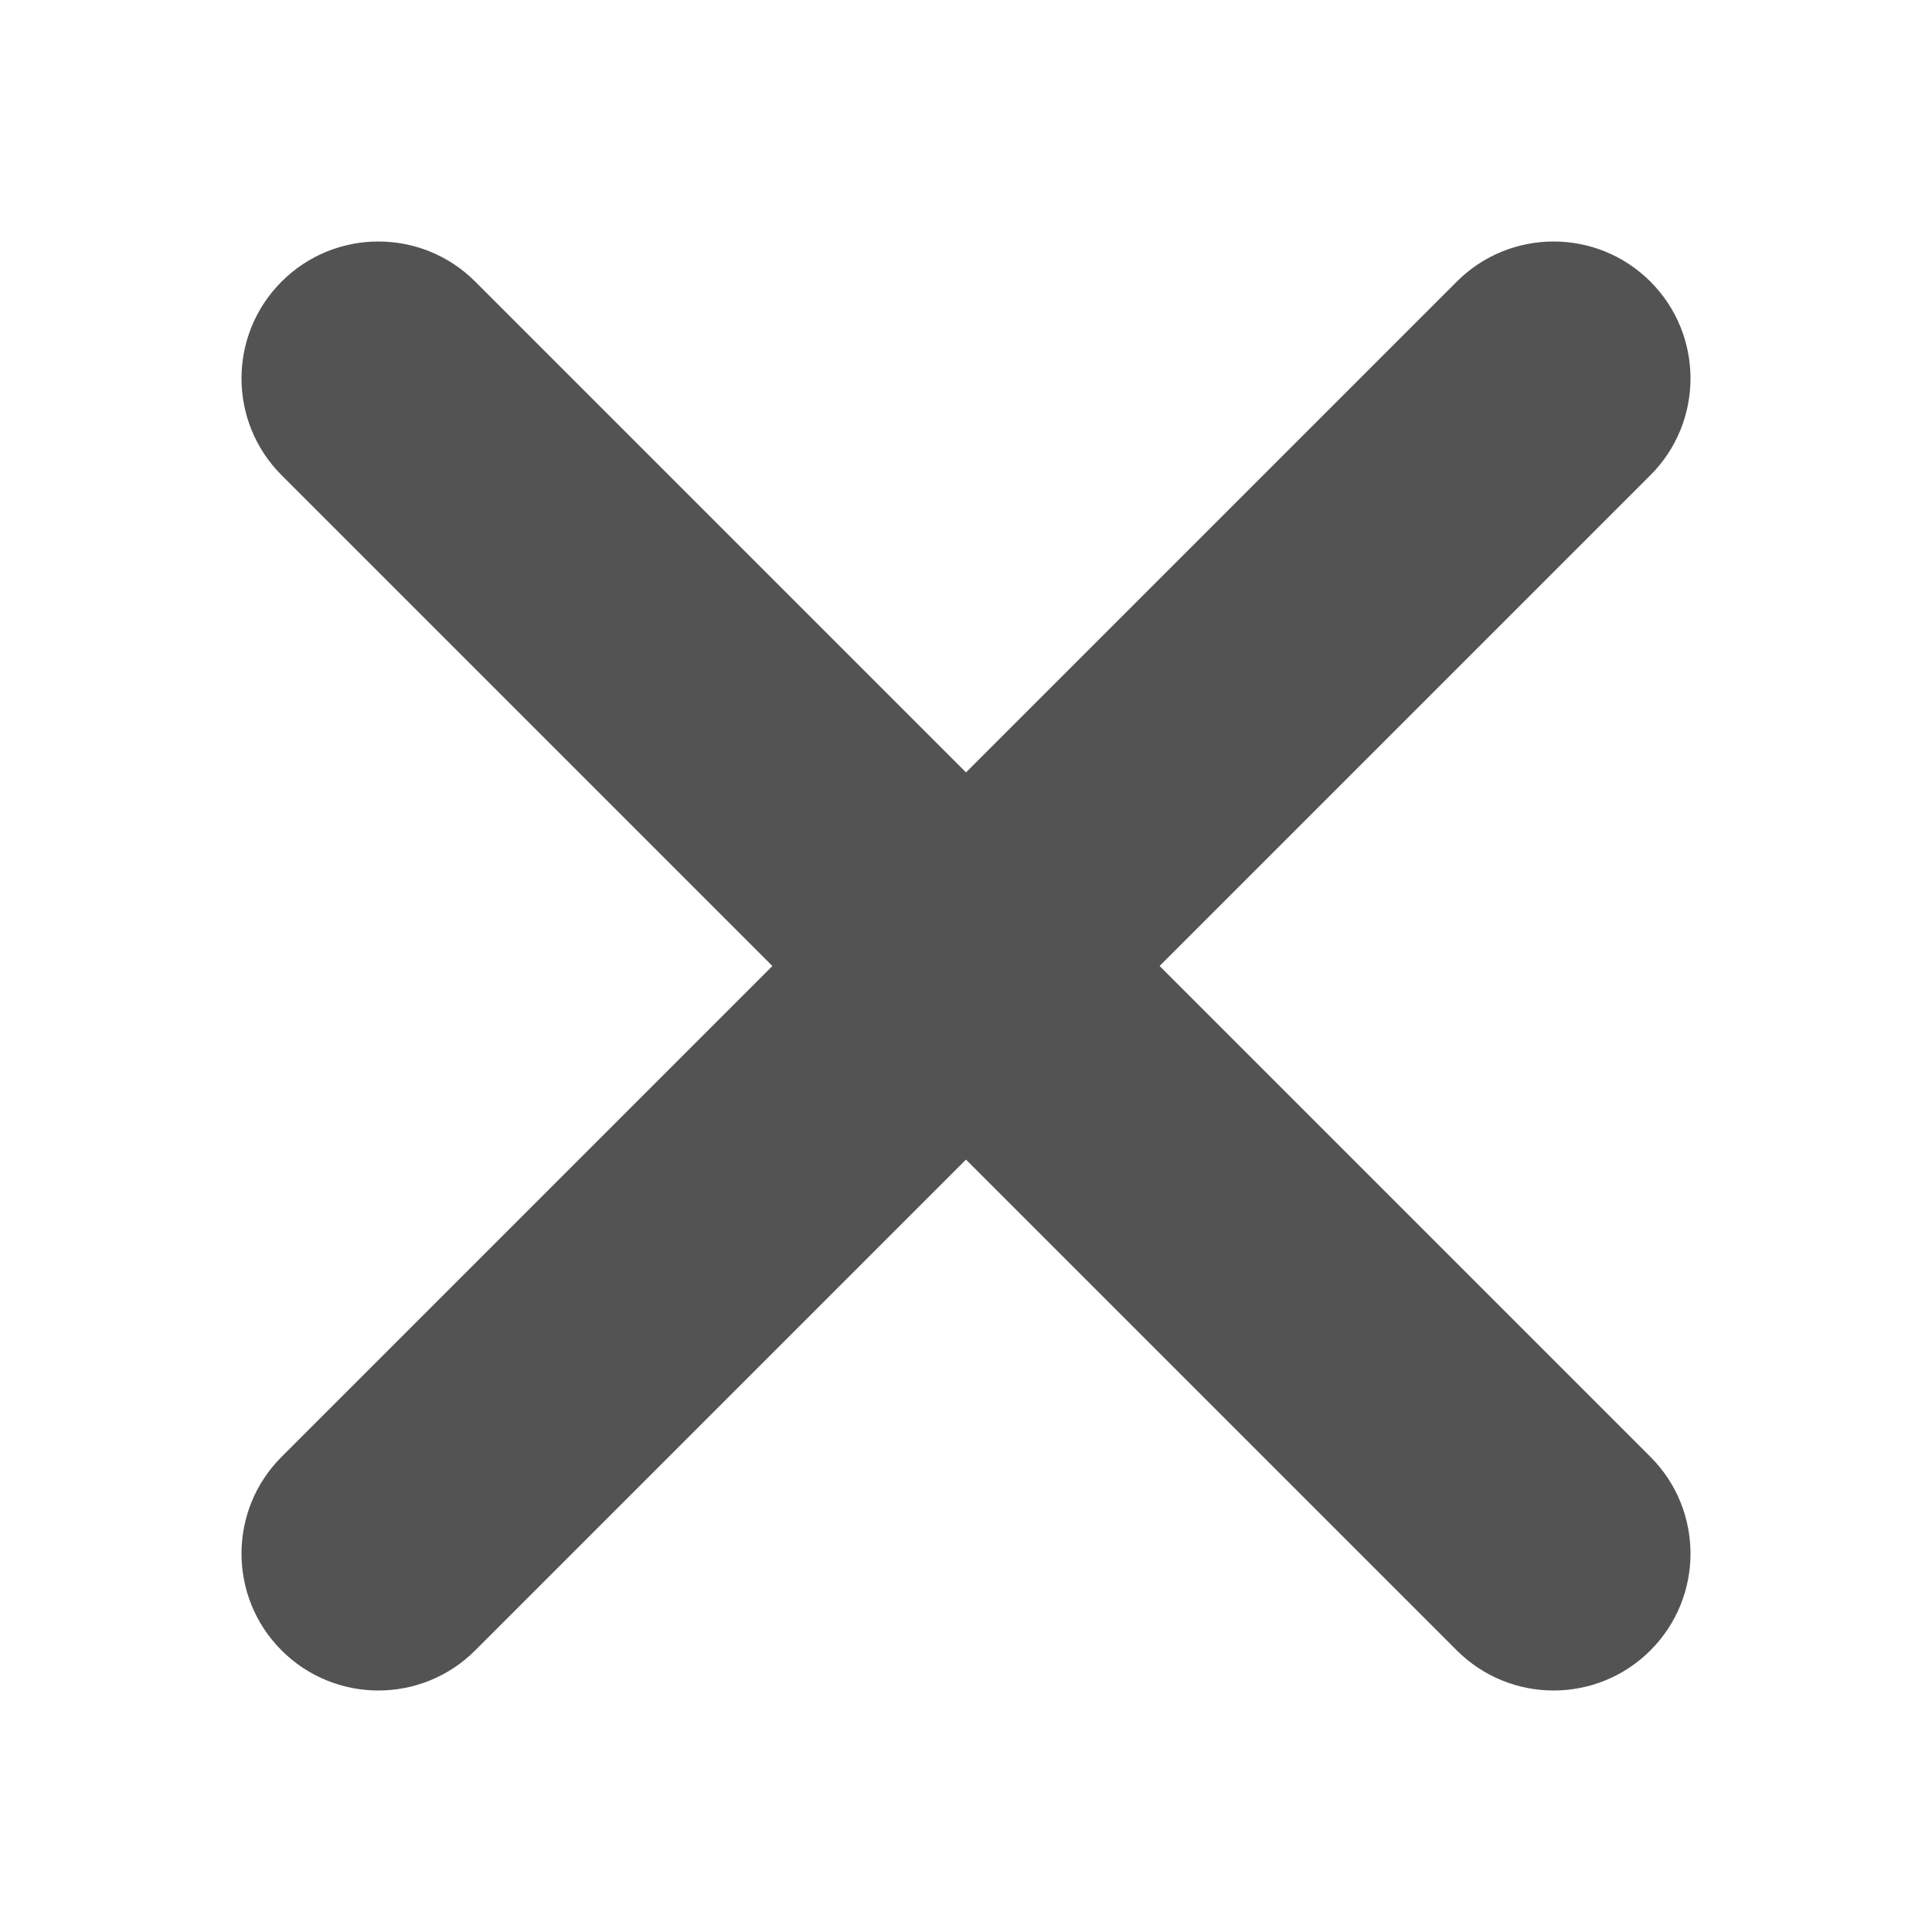
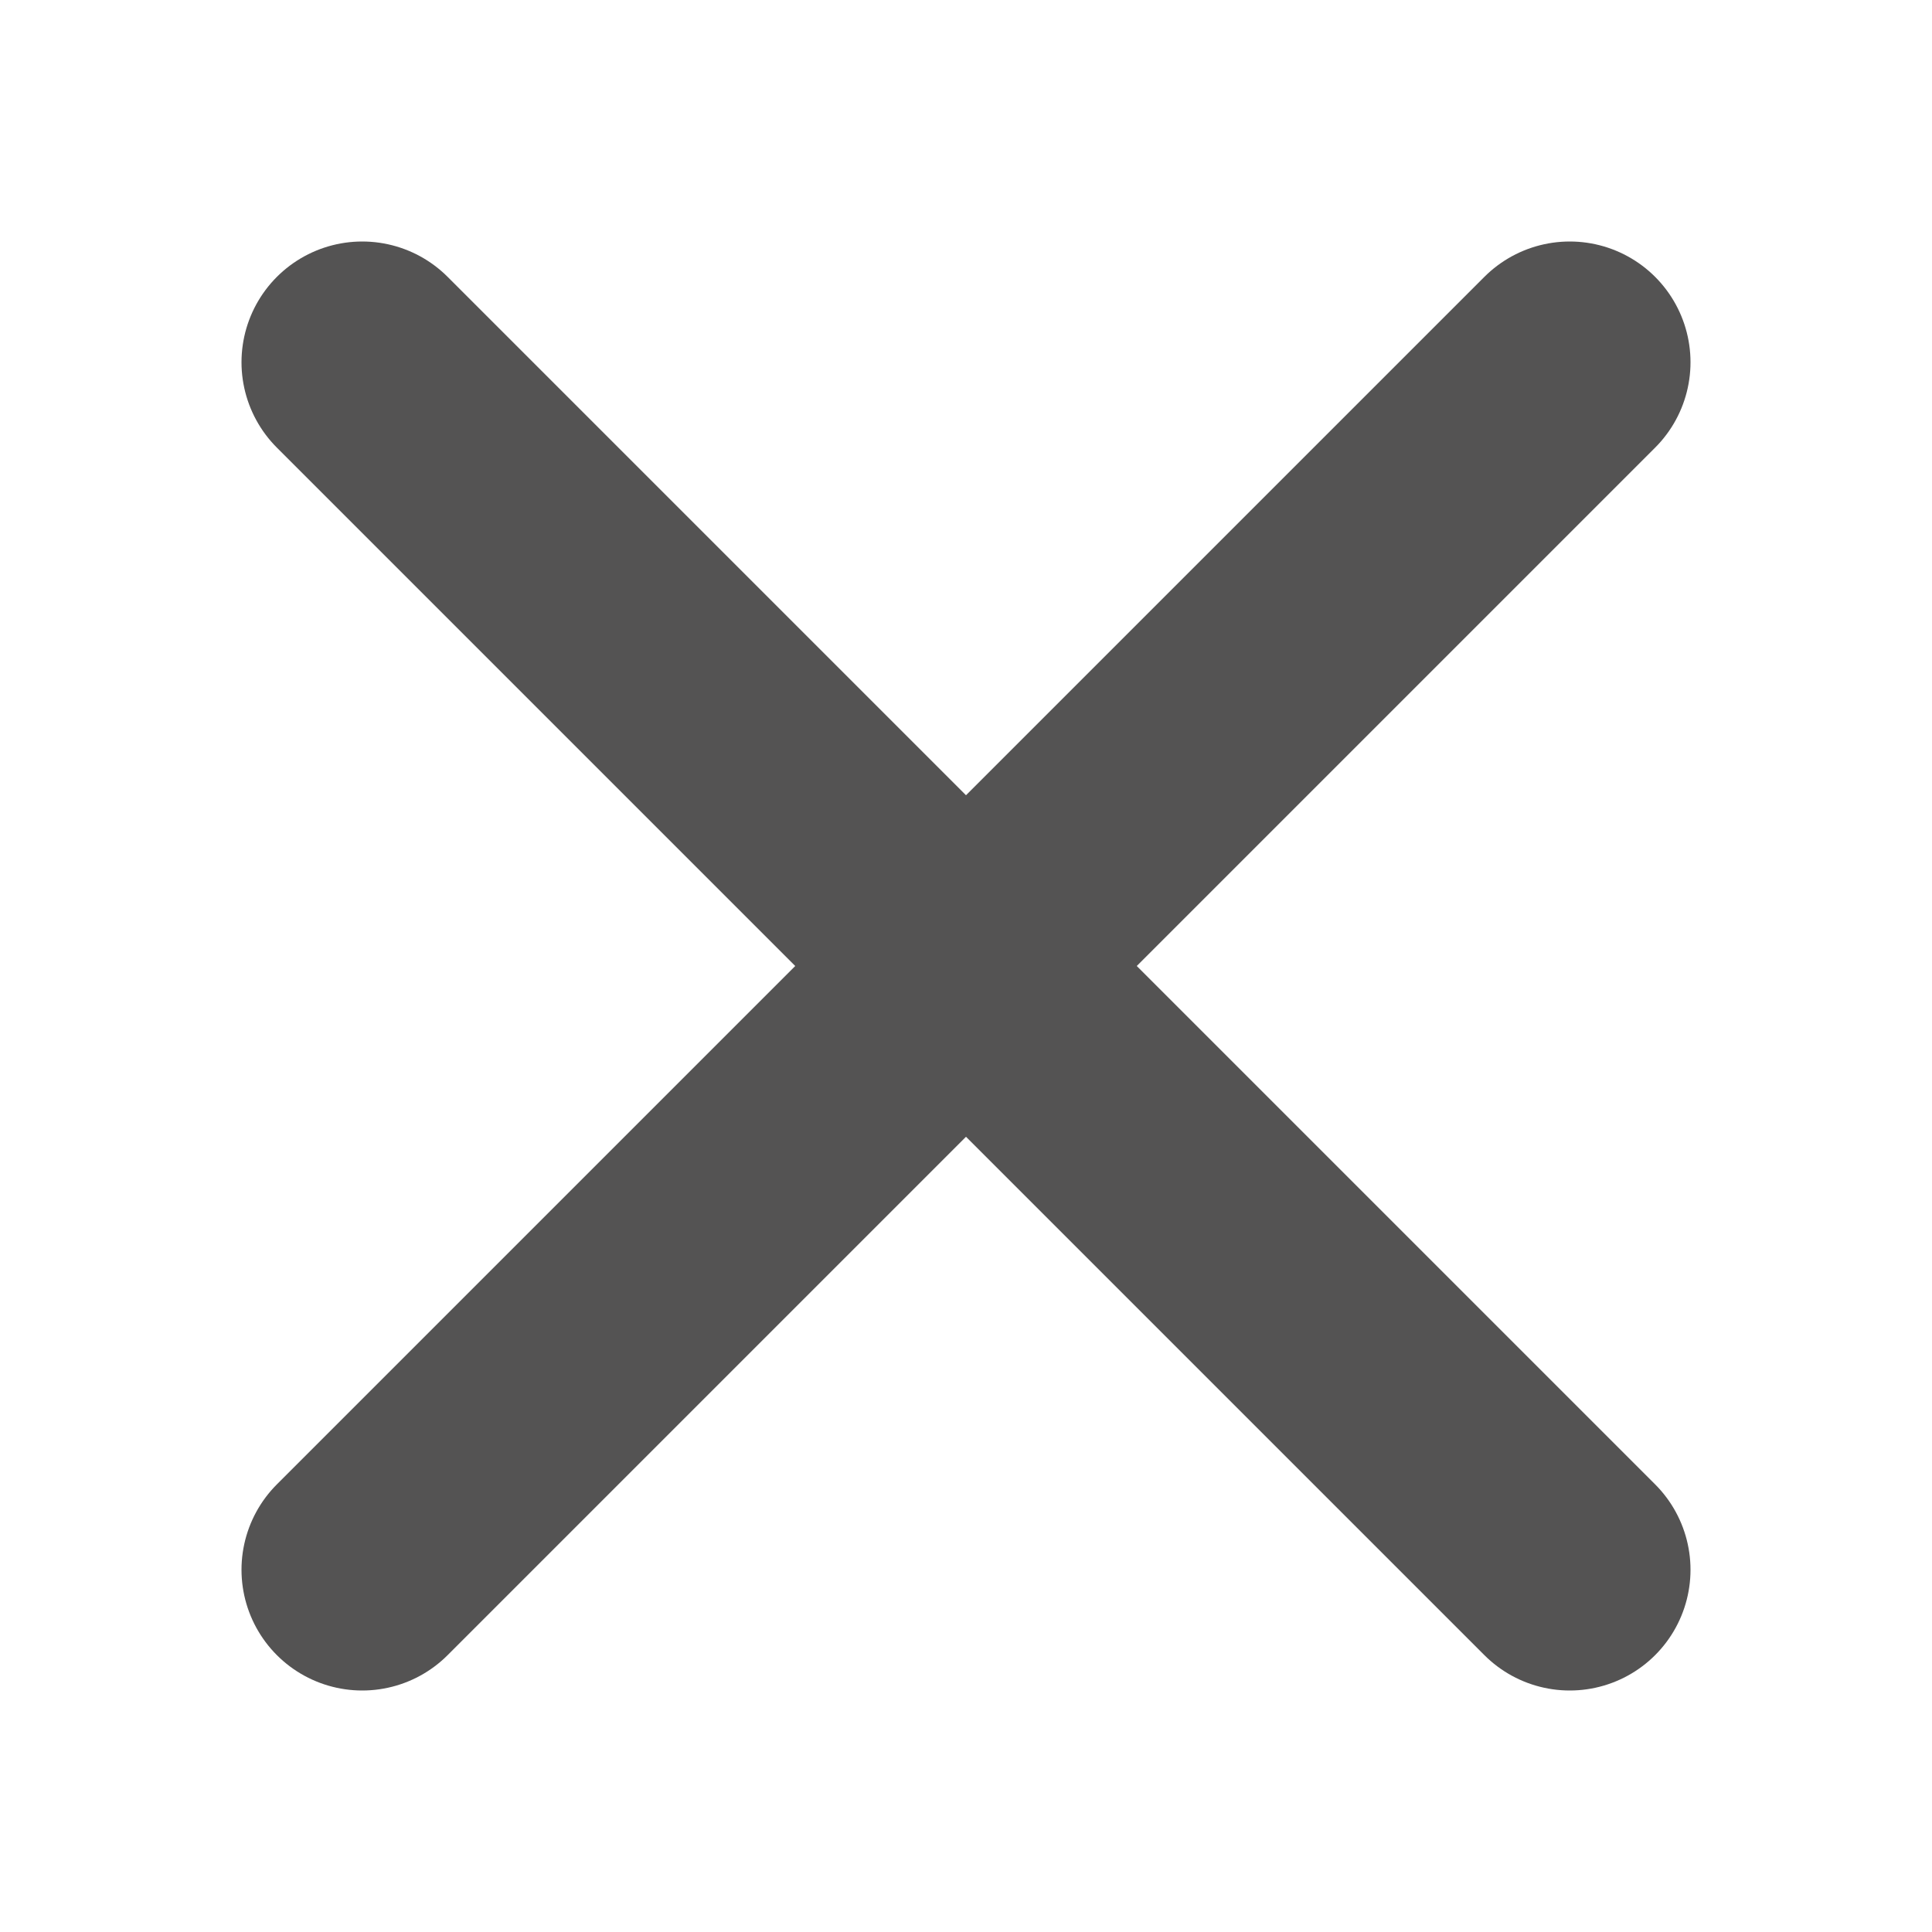
<svg xmlns="http://www.w3.org/2000/svg" width="400" height="400" viewBox="0 0 400 400" fill="none">
-   <path d="M58.302 58.301C47.233 69.37 47.233 87.316 58.302 98.385L159.916 199.999L58.302 301.616C47.233 312.684 47.233 330.631 58.302 341.699C69.37 352.767 87.316 352.767 98.385 341.699L199.999 240.082L301.616 341.699C312.684 352.767 330.631 352.767 341.699 341.699C352.767 330.631 352.767 312.684 341.699 301.616L240.083 199.999L341.699 98.385C352.767 87.317 352.767 69.371 341.699 58.302C330.628 47.233 312.684 47.233 301.616 58.302L199.999 159.916L98.385 58.301C87.316 47.233 69.37 47.233 58.302 58.301Z" fill="#545353" />
+   <path d="M325 75L75 325M75 75L325 325" stroke="#545353" stroke-width="50" stroke-linecap="round" stroke-linejoin="round" />
</svg>
